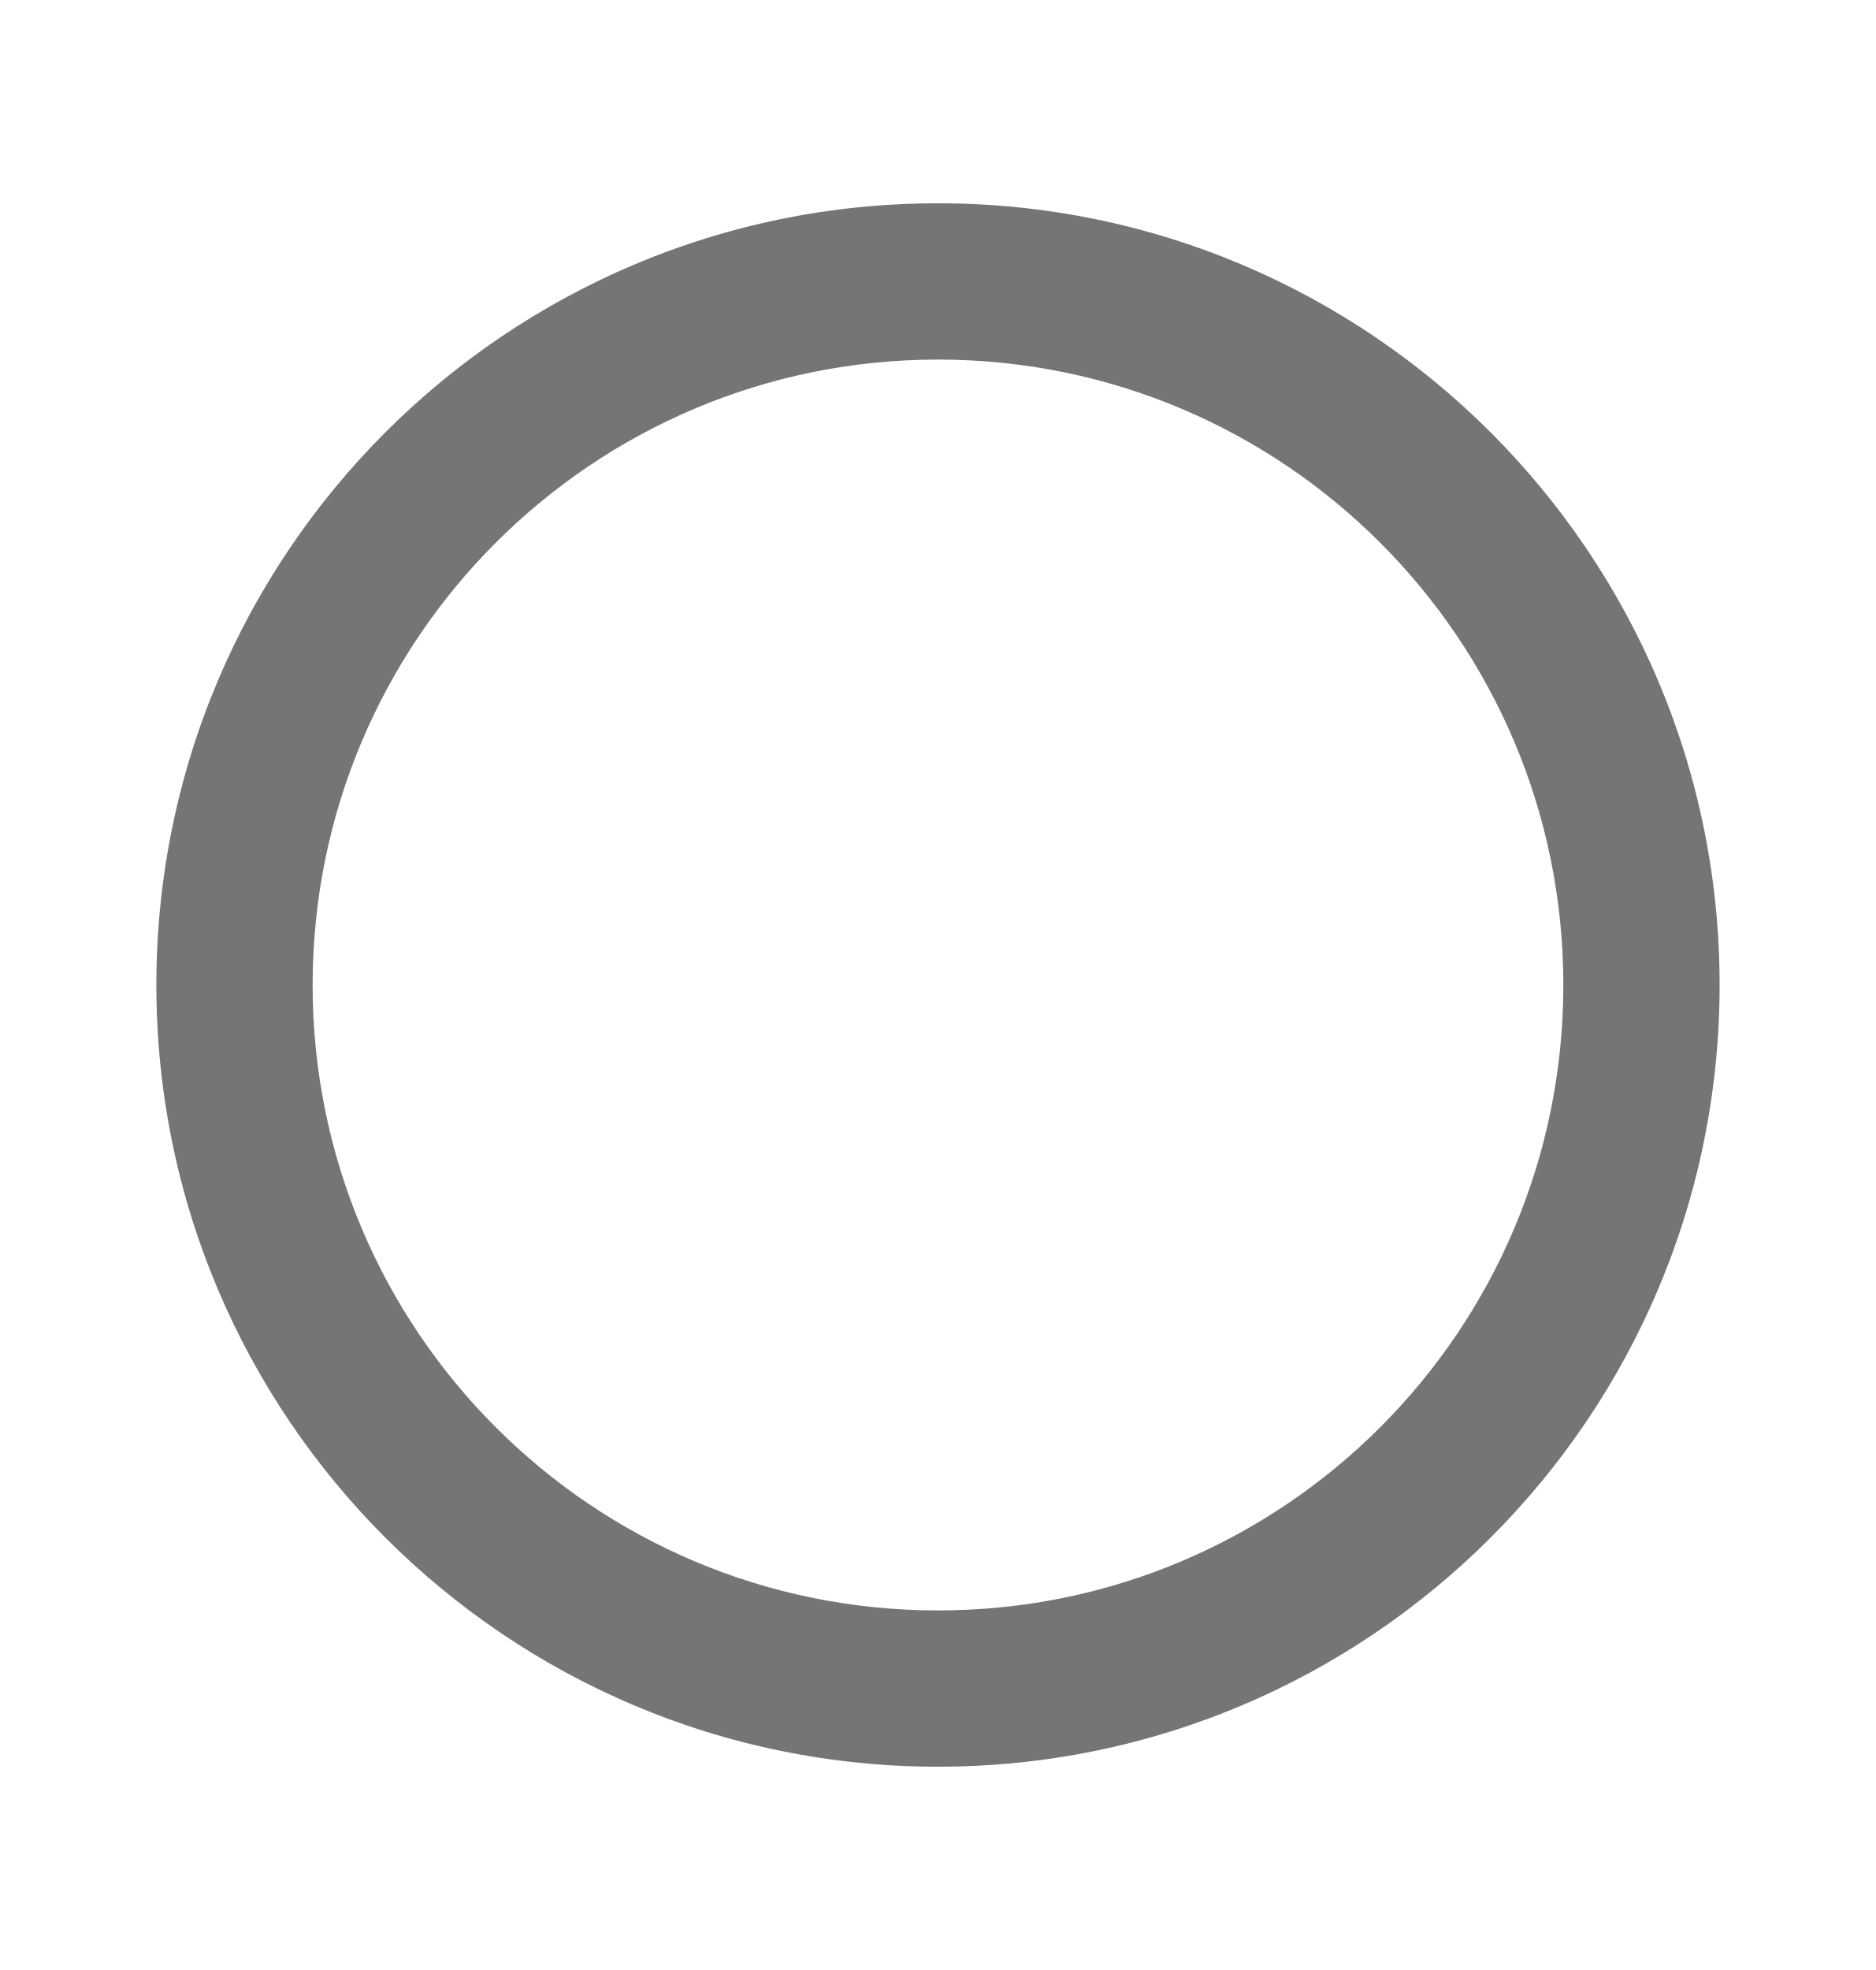
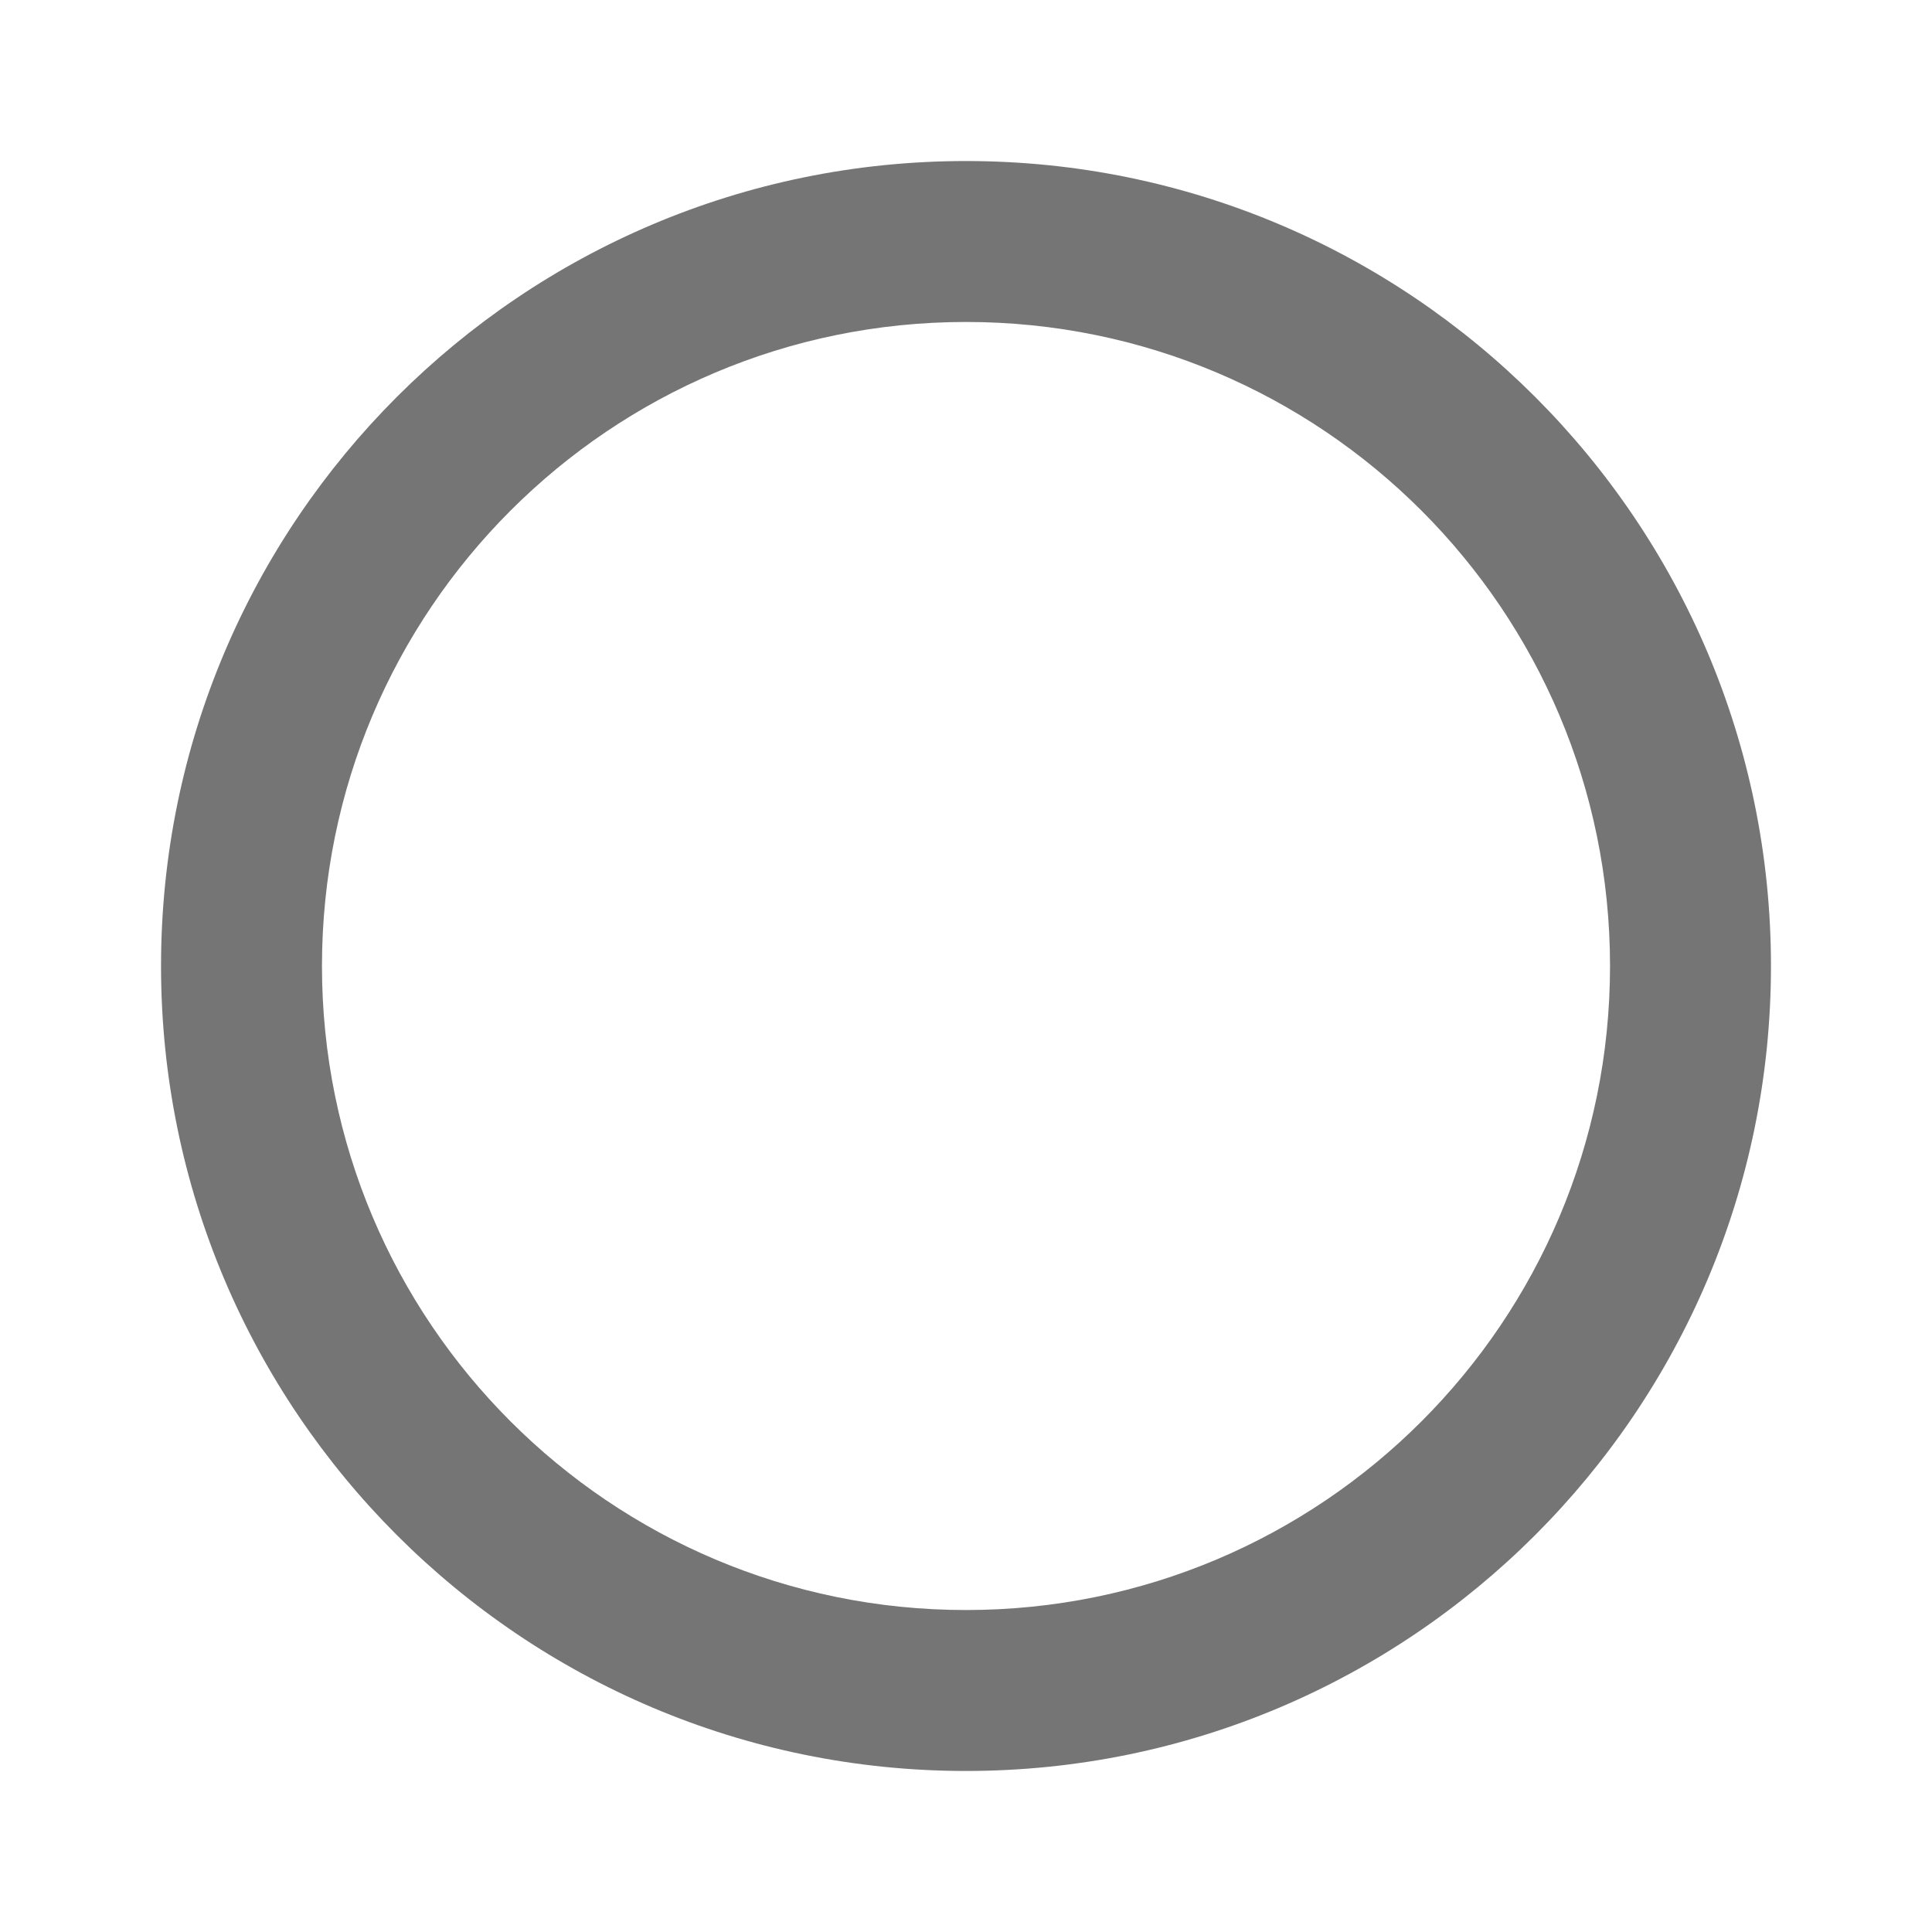
- <svg xmlns="http://www.w3.org/2000/svg" width="20" height="21" viewBox="0 0 20 21" fill="none">
-   <path d="M10 2.167C5.4 2.167 1.667 5.9 1.667 10.5C1.667 15.1 5.4 18.833 10 18.833C14.6 18.833 18.333 15.1 18.333 10.5C18.333 5.9 14.6 2.167 10 2.167ZM10 17.167C6.317 17.167 3.333 14.183 3.333 10.5C3.333 6.817 6.317 3.833 10 3.833C13.683 3.833 16.667 6.817 16.667 10.5C16.667 14.183 13.683 17.167 10 17.167Z" fill="black" fill-opacity="0.54" />
+ <svg xmlns="http://www.w3.org/2000/svg" width="20" height="20" viewBox="0 0 20 20" fill="none">
+   <path d="M10 1.667C5.4 1.667 1.667 5.4 1.667 10C1.667 14.6 5.4 18.333 10 18.333C14.6 18.333 18.333 14.6 18.333 10C18.333 5.4 14.6 1.667 10 1.667ZM10 16.667C6.317 16.667 3.333 13.683 3.333 10C3.333 6.317 6.317 3.333 10 3.333C13.683 3.333 16.667 6.317 16.667 10C16.667 13.683 13.683 16.667 10 16.667Z" fill="black" fill-opacity="0.54" />
</svg>
